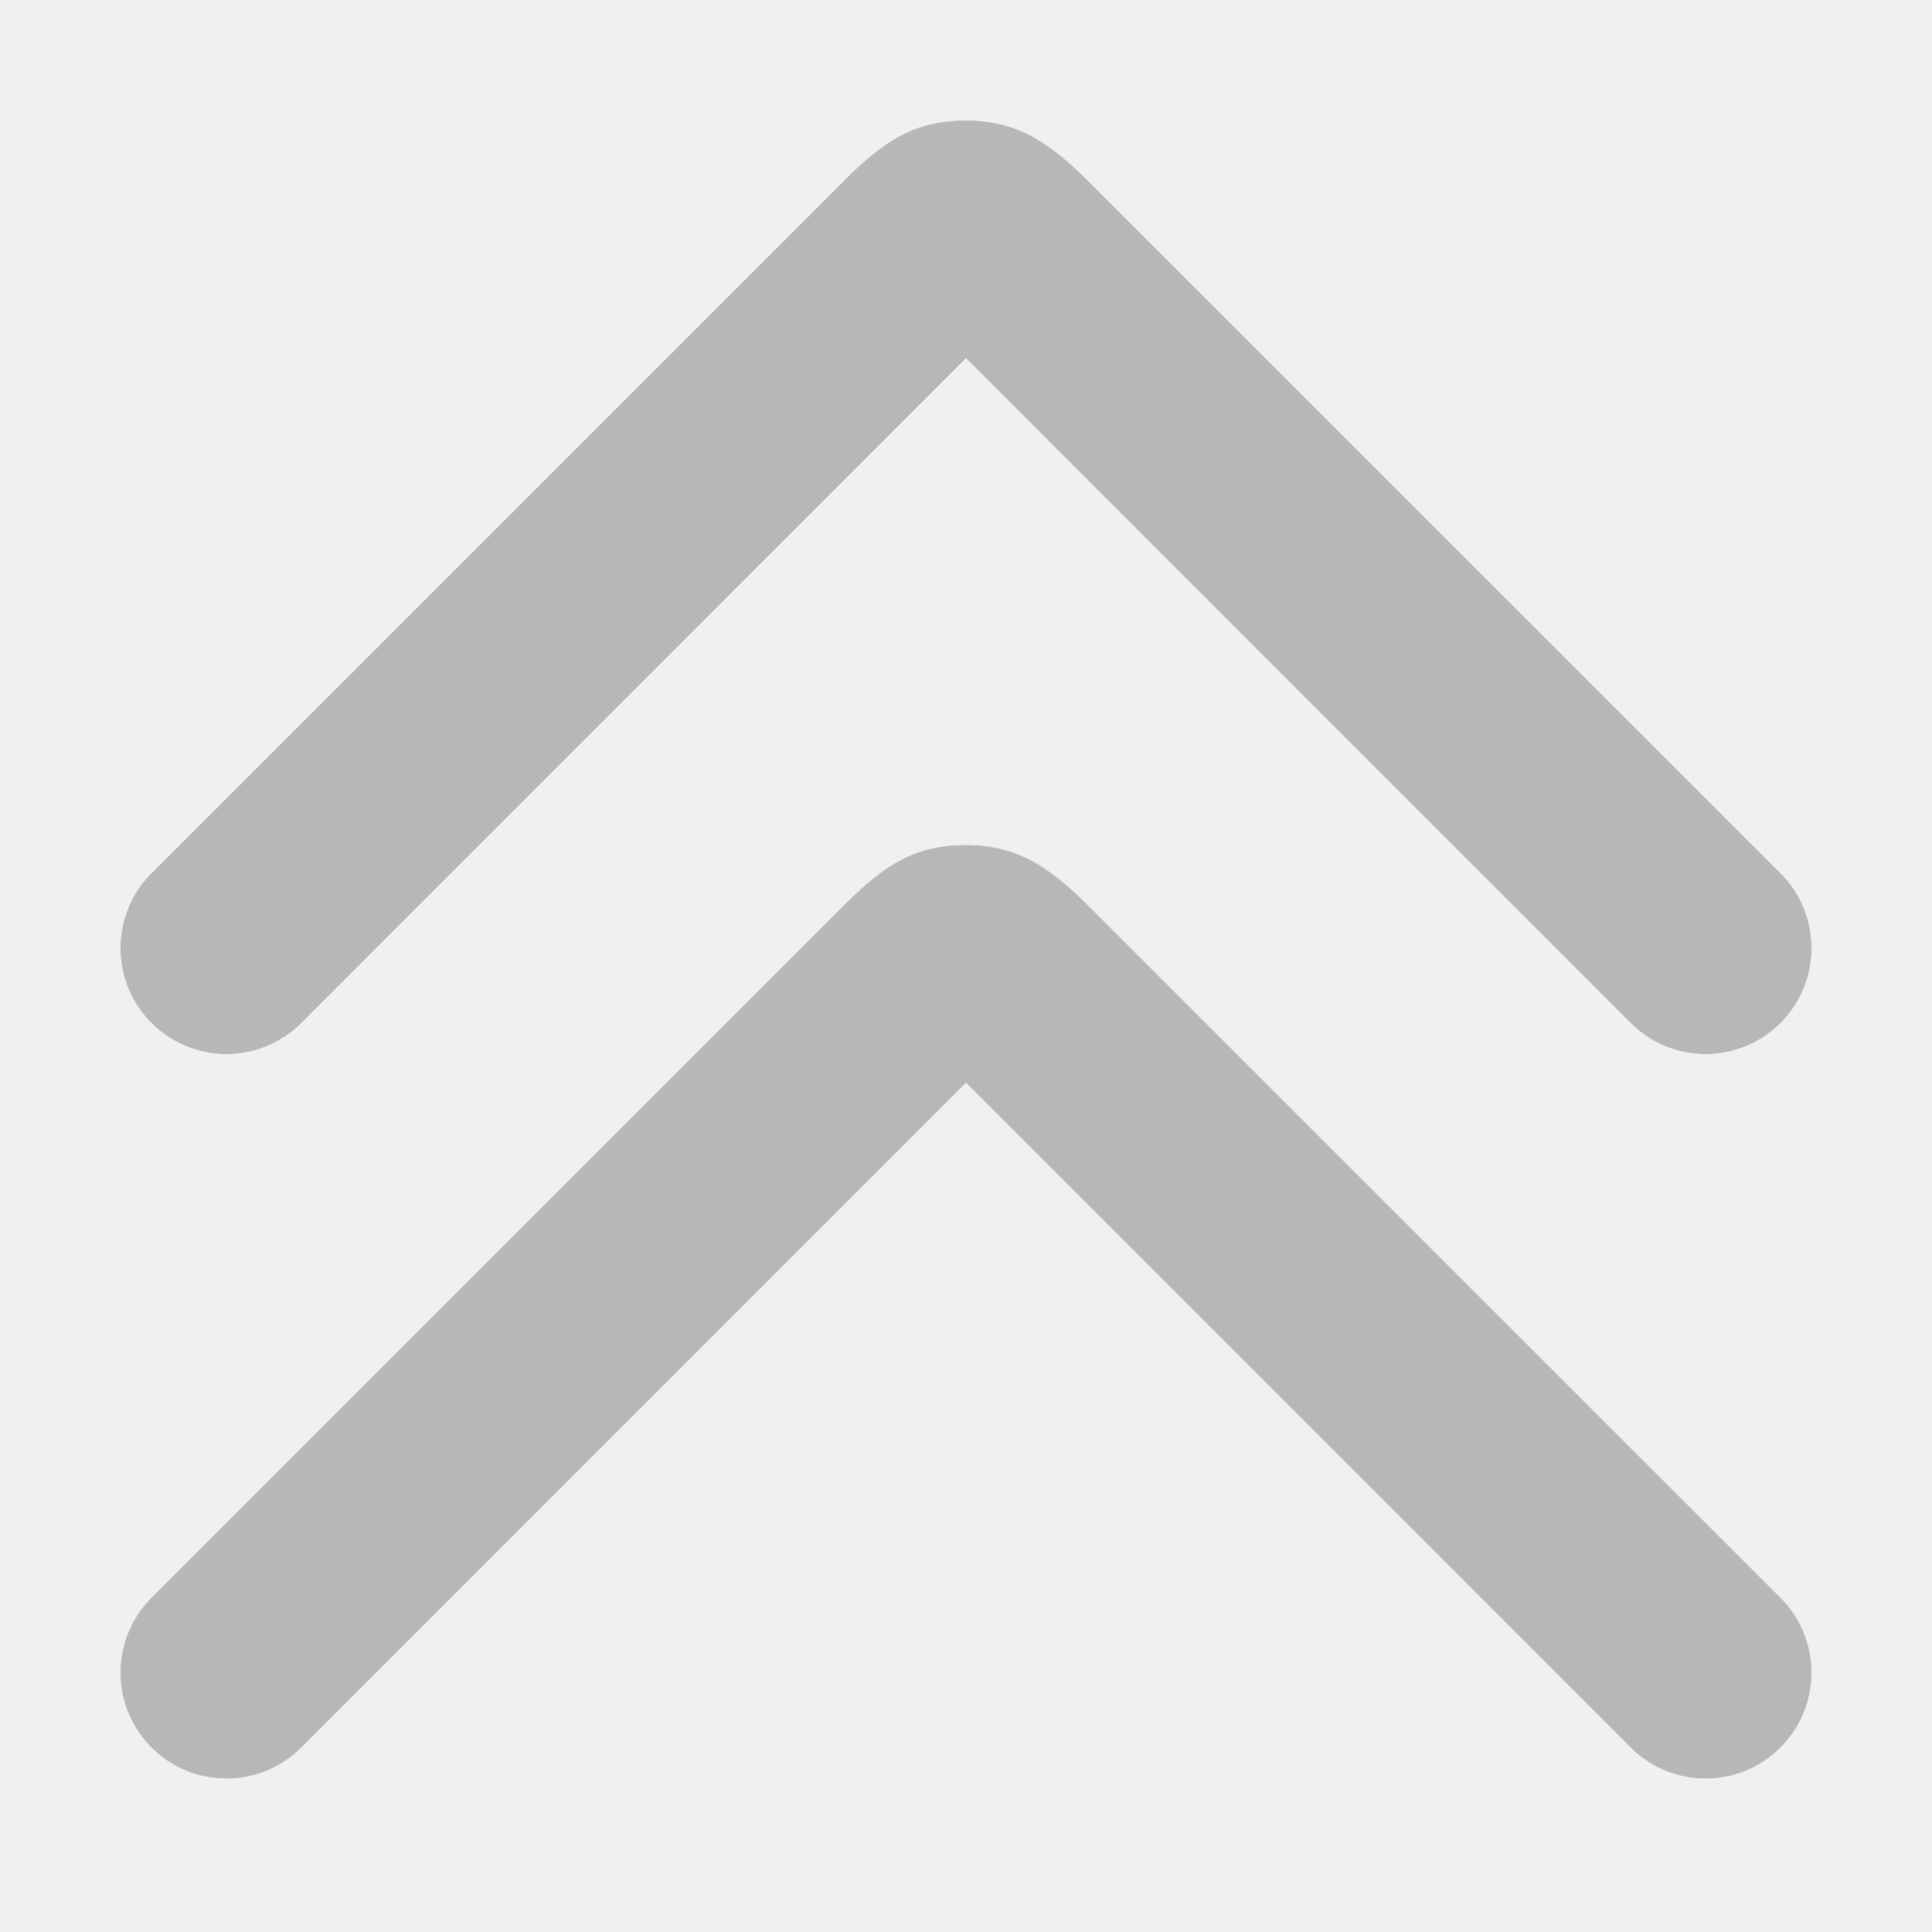
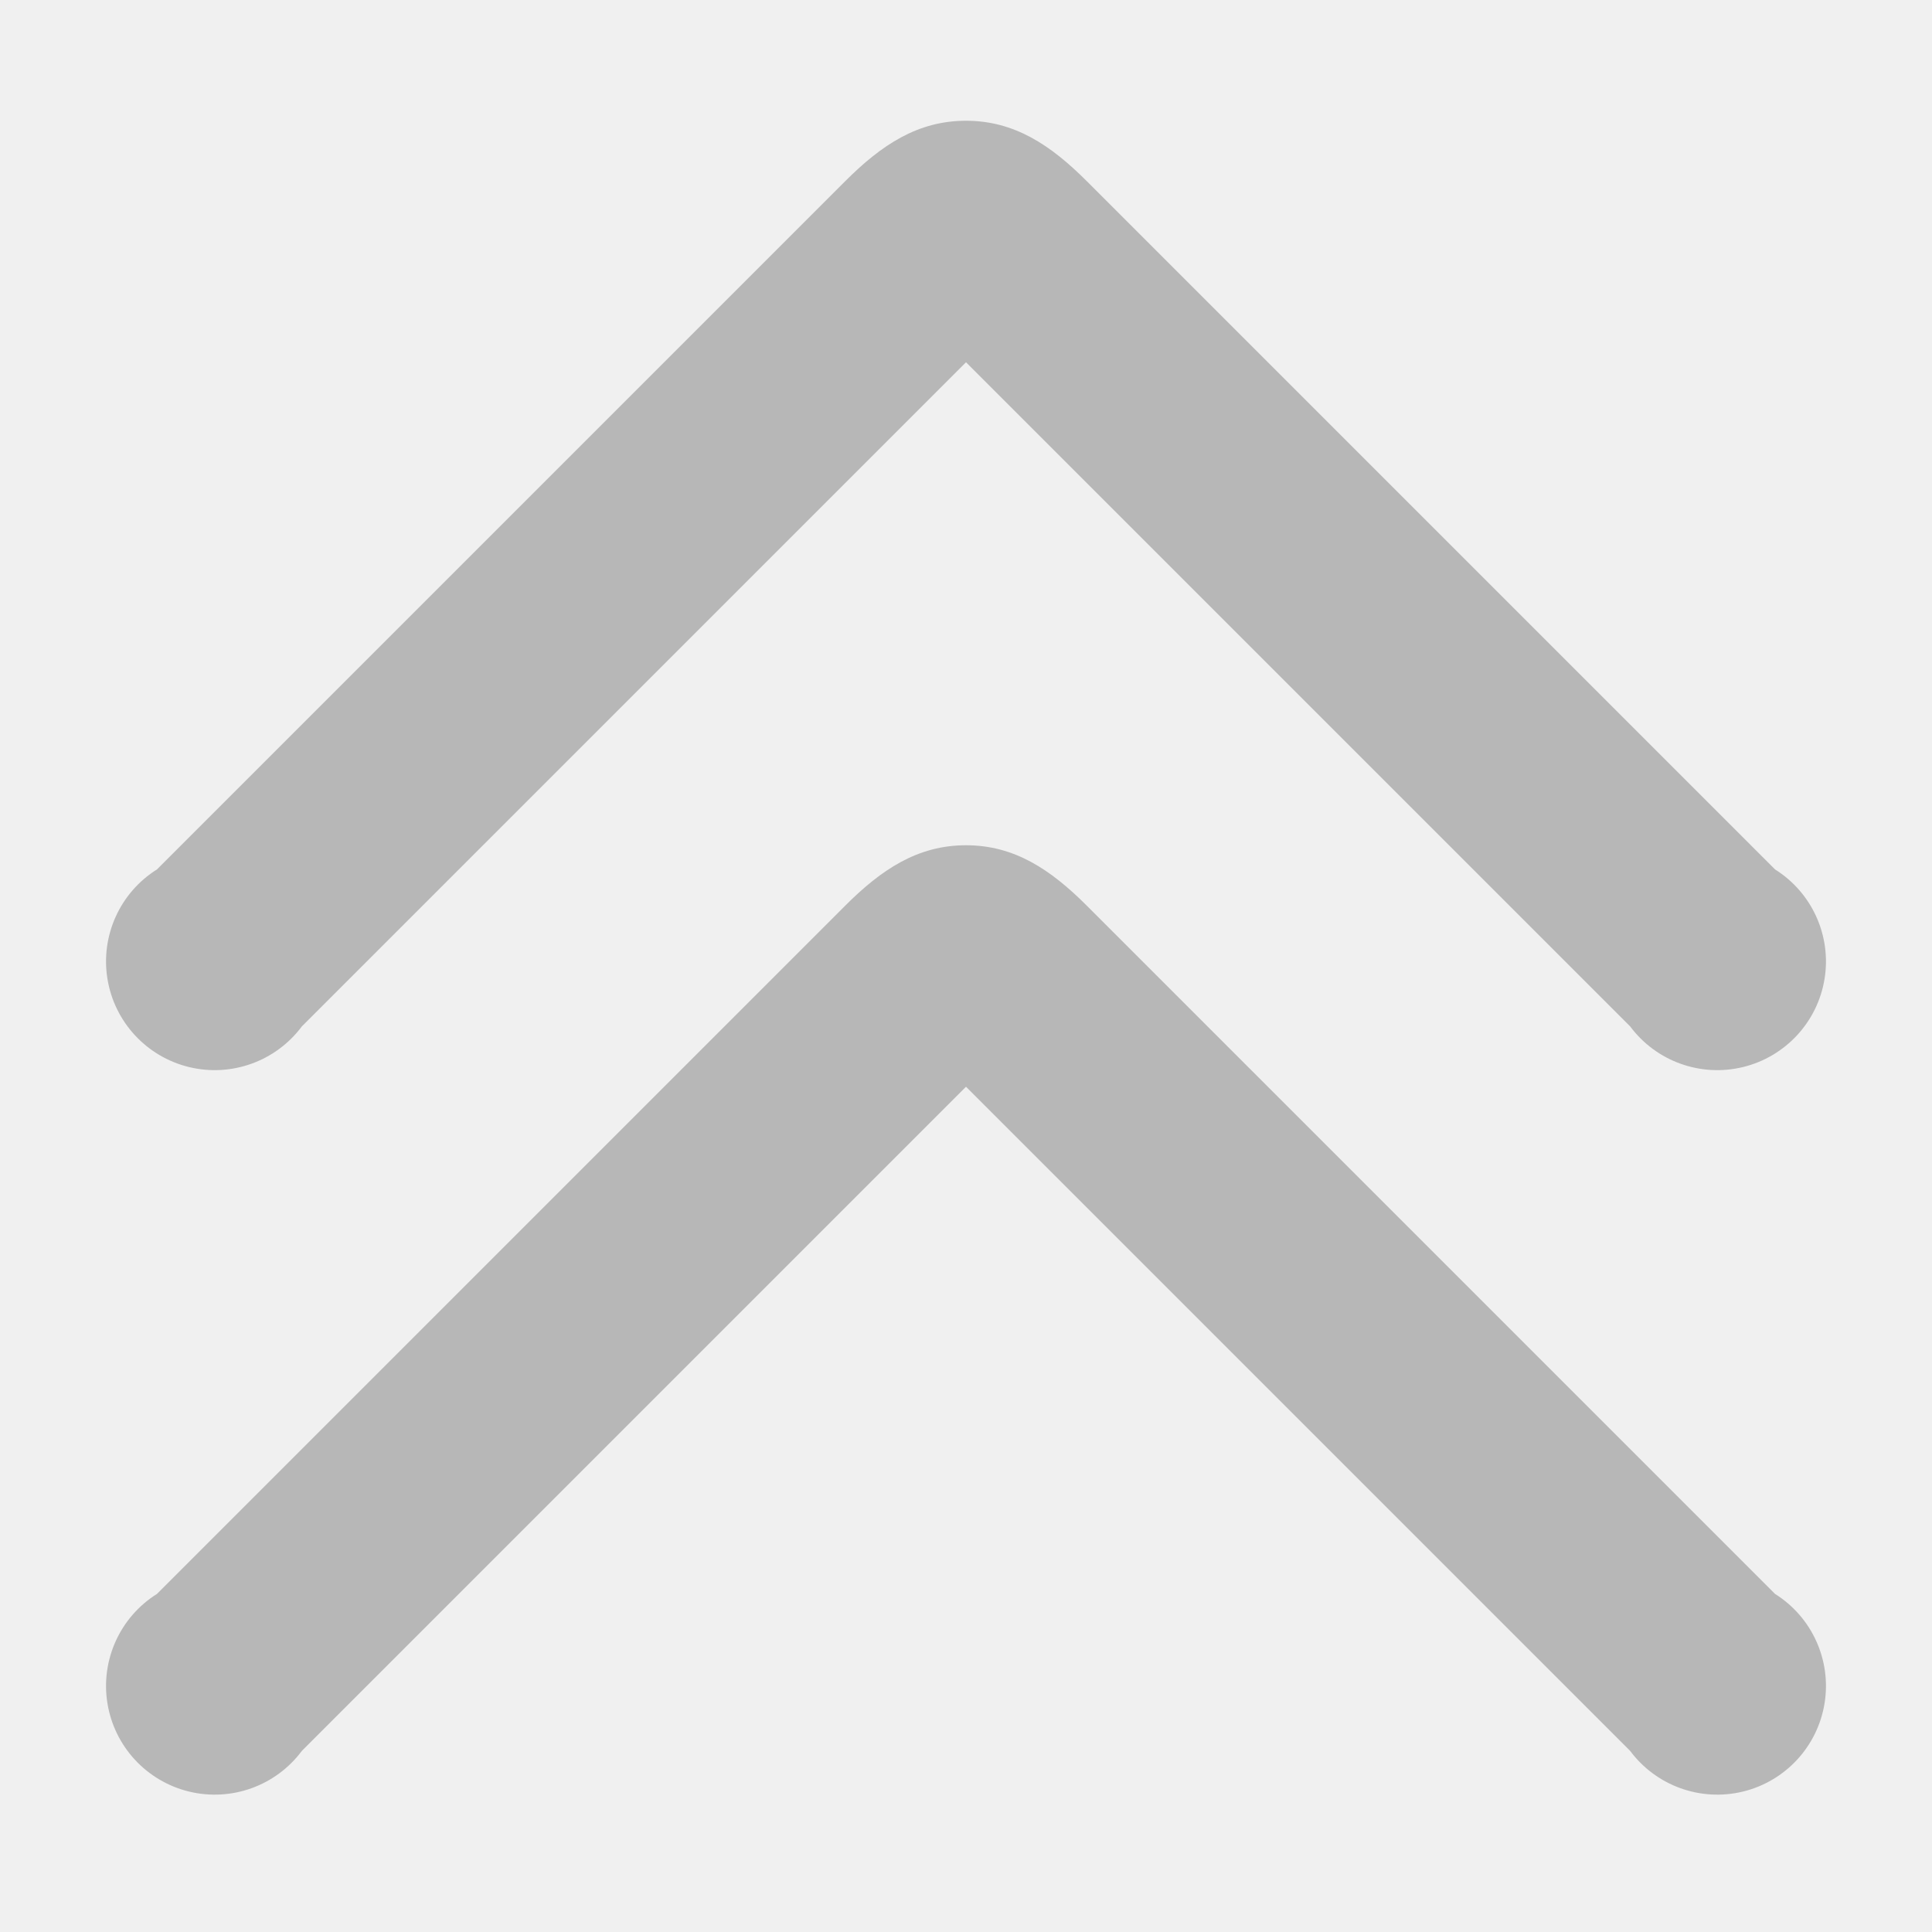
- <svg xmlns="http://www.w3.org/2000/svg" xmlns:xlink="http://www.w3.org/1999/xlink" width="16" height="16">
-   <defs>
-     <path d="M8 1c.412 0 .679.168 1.018.508l5.726 5.725a.875.875 0 1 1-1.238 1.238L8 2.964 2.494 8.471a.875.875 0 1 1-1.238-1.238l5.746-5.746C7.335 1.155 7.588 1 8 1zm0 6c.412 0 .679.168 1.018.508l5.726 5.725a.875.875 0 1 1-1.238 1.238L8 8.964l-5.506 5.507a.875.875 0 1 1-1.238-1.238l5.746-5.746C7.335 7.155 7.588 7 8 7z" id="a" />
-   </defs>
-   <g fill="none" fill-rule="evenodd">
-     <path fill="none" d="M-540-538H826v768H-540z" />
-     <g opacity=".3">
-       <path d="M0 0h16v16H0z" />
-       <mask id="b" fill="#fff">
-         <use xlink:href="#a" />
-       </mask>
-       <use fill="#000" fill-rule="nonzero" xlink:href="#a" />
-       <g mask="url(#b)" fill="#333">
-         <path d="M-82-57H98V73H-82z" />
-       </g>
-     </g>
+ <svg xmlns="http://www.w3.org/2000/svg" width="16" height="16">
+   <g fill="none">
+     <path id="a" fill="#333" opacity=".3" d="M8 1c.4 0 .7.2 1 .5l5.7 5.7a.9.9 0 1 1-1.2 1.3L8 3 2.5 8.5a.9.9 0 1 1-1.2-1.3L7 1.5c.3-.3.6-.5 1-.5zm0 6c.4 0 .7.2 1 .5l5.7 5.7a.9.9 0 1 1-1.2 1.3L8 9l-5.5 5.5a.9.9 0 1 1-1.2-1.3L7 7.5c.3-.3.6-.5 1-.5z" />
  </g>
</svg>
